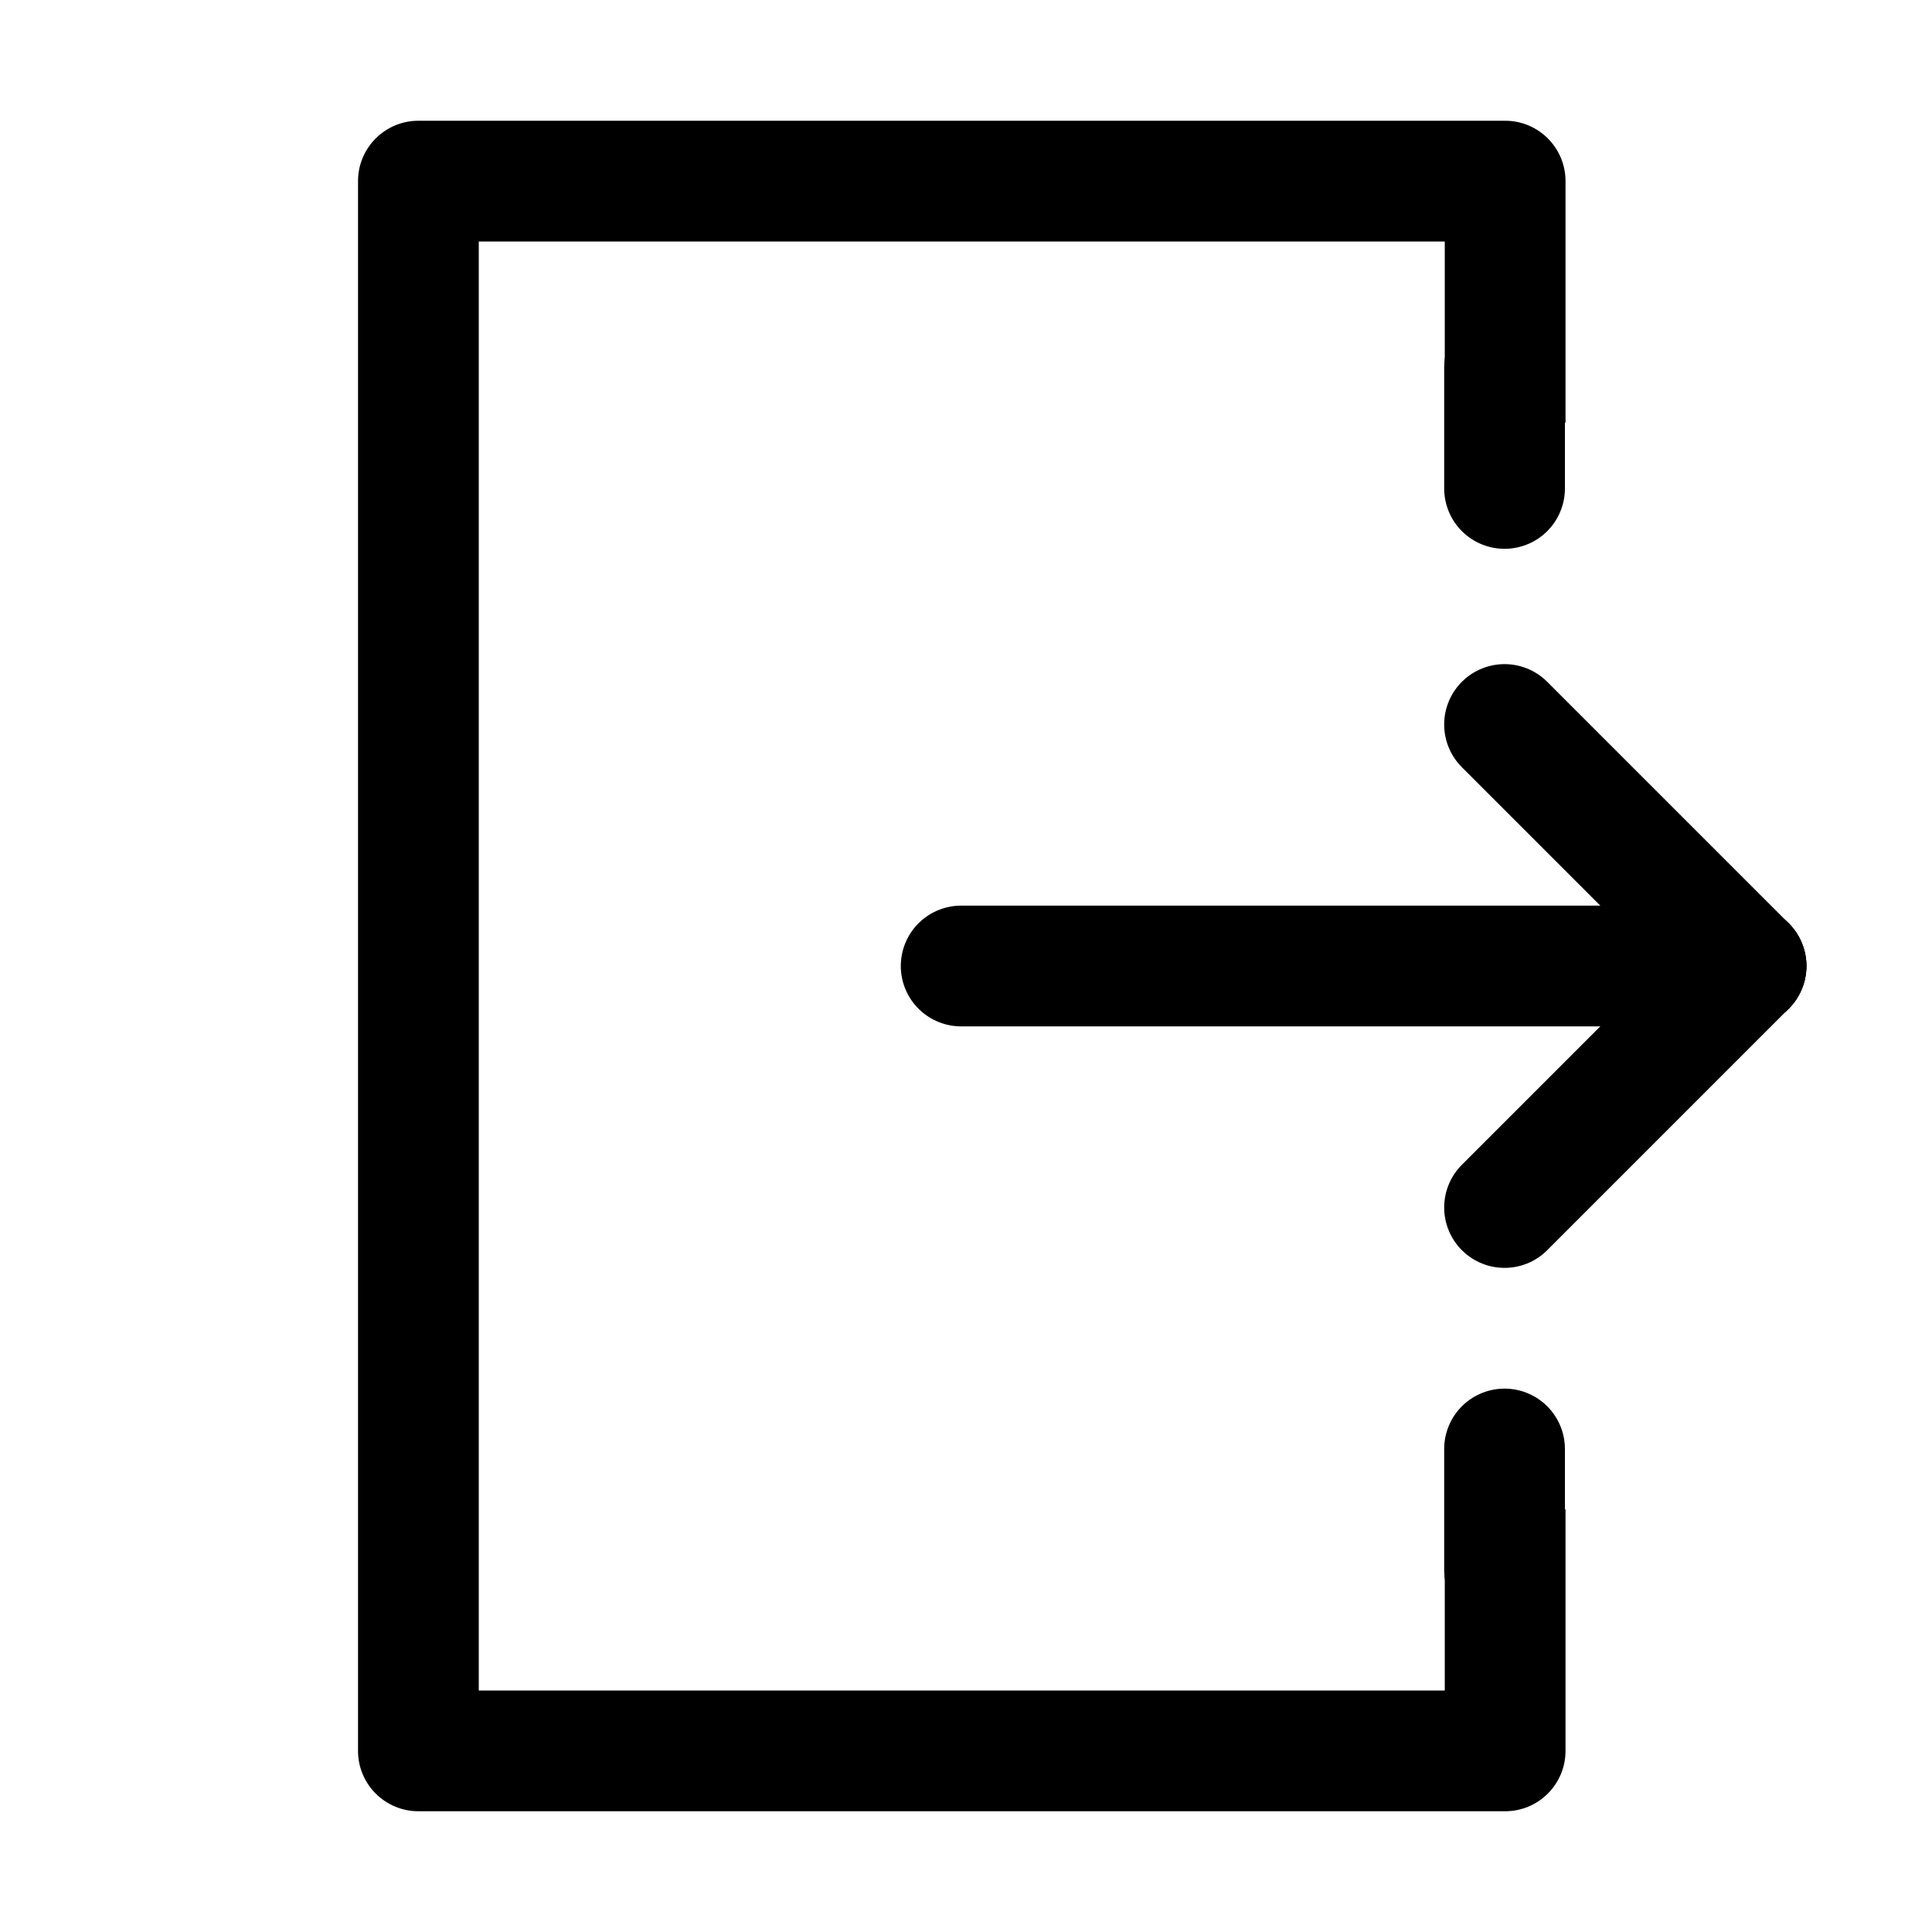
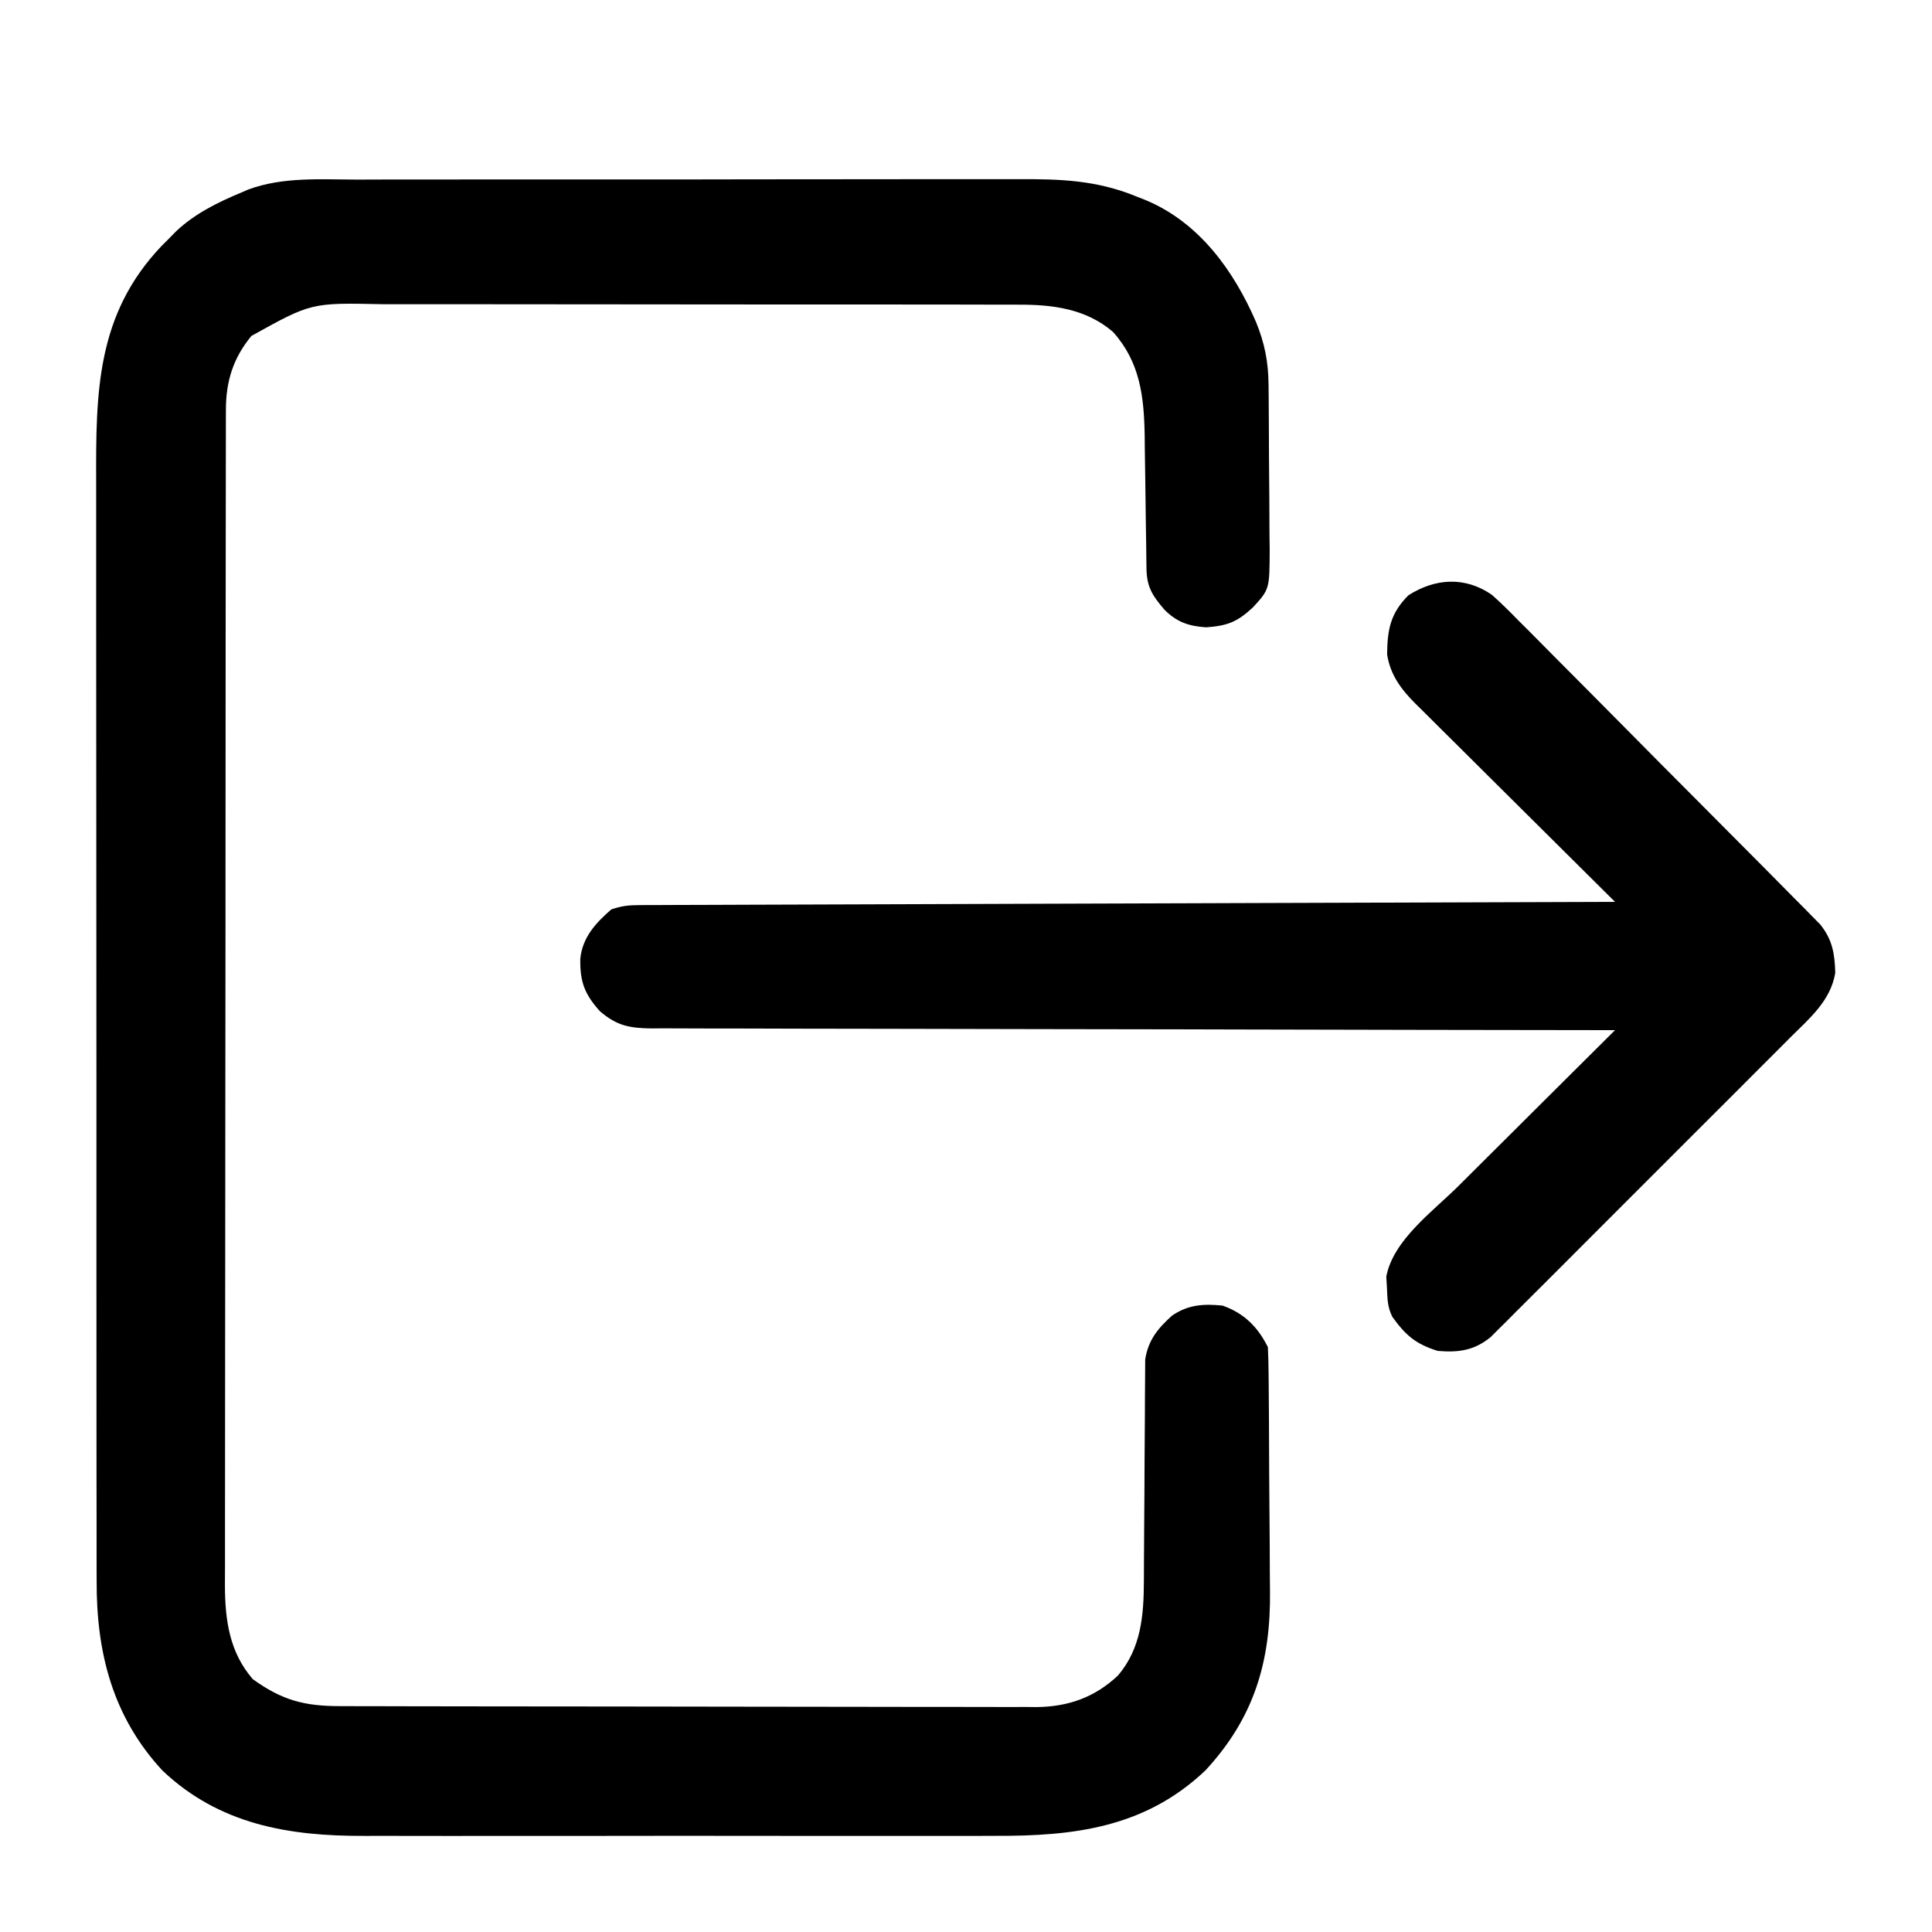
- <svg xmlns="http://www.w3.org/2000/svg" viewBox="0 0 32 32">
-   <defs>
-     <style>.cls-1{fill:none;stroke:#000;stroke-linecap:round;stroke-linejoin:round;stroke-width:2px;}</style>
-   </defs>
-   <g id="logout">
-     <line class="cls-1" x1="15.92" x2="28.92" y1="16" y2="16" />
-     <path d="M23.93,25v3h-16V4h16V7h2V3a1,1,0,0,0-1-1h-18a1,1,0,0,0-1,1V29a1,1,0,0,0,1,1h18a1,1,0,0,0,1-1V25Z" />
-     <line class="cls-1" x1="28.92" x2="24.92" y1="16" y2="20" />
-     <line class="cls-1" x1="28.92" x2="24.92" y1="16" y2="12" />
-     <line class="cls-1" x1="24.92" x2="24.92" y1="8.09" y2="6.09" />
-     <line class="cls-1" x1="24.92" x2="24.92" y1="26" y2="24" />
-   </g>
+ <svg xmlns="http://www.w3.org/2000/svg" version="1.1" width="512" height="512">
+   <path d="M0 0 C2.089 -0.006 4.177 -0.013 6.266 -0.021 C11.919 -0.039 17.572 -0.038 23.225 -0.032 C27.954 -0.029 32.683 -0.035 37.412 -0.041 C48.574 -0.055 59.736 -0.053 70.897 -0.042 C82.39 -0.031 93.882 -0.045 105.375 -0.071 C115.262 -0.094 125.15 -0.1 135.037 -0.094 C140.933 -0.091 146.829 -0.093 152.726 -0.111 C158.274 -0.126 163.821 -0.122 169.369 -0.103 C171.397 -0.1 173.425 -0.103 175.453 -0.113 C186.52 -0.166 196.045 0.178 206.427 4.404 C207.326 4.761 208.225 5.119 209.152 5.487 C223.27 11.407 232.427 24.183 238.302 37.779 C240.574 43.363 241.545 48.265 241.604 54.292 C241.616 55.454 241.629 56.615 241.642 57.812 C241.653 59.681 241.653 59.681 241.665 61.588 C241.673 62.876 241.681 64.164 241.689 65.491 C241.704 68.214 241.714 70.937 241.722 73.659 C241.733 77.137 241.767 80.615 241.807 84.092 C241.839 87.424 241.844 90.756 241.852 94.088 C241.87 95.332 241.887 96.575 241.905 97.857 C241.878 108.57 241.878 108.57 237.427 113.404 C233.213 117.302 230.652 118.239 225.052 118.654 C220.44 118.336 217.281 117.279 213.977 113.939 C210.72 110.122 209.31 107.87 209.253 102.929 C209.239 102.001 209.226 101.072 209.212 100.116 C209.196 98.603 209.196 98.603 209.18 97.06 C209.147 94.925 209.114 92.789 209.081 90.654 C209.034 87.288 208.989 83.922 208.95 80.556 C208.91 77.308 208.858 74.059 208.805 70.81 C208.793 69.322 208.793 69.322 208.78 67.804 C208.599 57.424 207.536 48.381 200.427 40.404 C193.222 34.186 184.326 33.095 175.098 33.143 C174.311 33.14 173.523 33.136 172.712 33.132 C170.101 33.122 167.49 33.125 164.878 33.129 C162.995 33.125 161.112 33.12 159.228 33.114 C154.131 33.101 149.034 33.1 143.937 33.102 C139.673 33.104 135.409 33.099 131.144 33.094 C121.079 33.083 111.014 33.082 100.948 33.088 C90.586 33.094 80.223 33.082 69.86 33.061 C60.944 33.043 52.029 33.037 43.113 33.04 C37.796 33.042 32.48 33.04 27.163 33.026 C22.16 33.013 17.157 33.015 12.155 33.028 C10.326 33.03 8.498 33.028 6.669 33.02 C-12.088 32.621 -12.088 32.621 -27.952 41.435 C-32.789 47.31 -34.695 53.451 -34.705 60.978 C-34.711 62.69 -34.711 62.69 -34.717 64.437 C-34.716 65.692 -34.715 66.946 -34.714 68.239 C-34.717 69.585 -34.72 70.93 -34.723 72.276 C-34.731 75.978 -34.733 79.68 -34.734 83.382 C-34.735 87.373 -34.743 91.364 -34.75 95.356 C-34.763 104.085 -34.769 112.815 -34.774 121.544 C-34.776 126.995 -34.781 132.446 -34.785 137.897 C-34.797 152.989 -34.808 168.081 -34.811 183.173 C-34.811 184.139 -34.811 185.105 -34.812 186.1 C-34.812 187.068 -34.812 188.037 -34.812 189.034 C-34.813 190.997 -34.813 192.959 -34.814 194.921 C-34.814 196.381 -34.814 196.381 -34.814 197.87 C-34.818 213.639 -34.836 229.408 -34.859 245.177 C-34.883 261.366 -34.895 277.556 -34.896 293.746 C-34.897 302.836 -34.903 311.926 -34.921 321.016 C-34.937 328.757 -34.942 336.497 -34.934 344.238 C-34.93 348.187 -34.931 352.135 -34.945 356.083 C-34.957 359.701 -34.956 363.319 -34.944 366.937 C-34.941 368.859 -34.953 370.781 -34.965 372.702 C-34.913 381.851 -33.754 390.272 -27.573 397.404 C-19.869 402.967 -13.91 404.555 -4.478 404.544 C-3.667 404.547 -2.857 404.55 -2.022 404.553 C0.692 404.562 3.405 404.564 6.119 404.565 C8.066 404.57 10.012 404.575 11.959 404.58 C17.246 404.593 22.534 404.6 27.821 404.604 C31.126 404.607 34.43 404.611 37.735 404.616 C48.078 404.629 58.42 404.639 68.763 404.643 C80.696 404.647 92.628 404.665 104.561 404.694 C113.789 404.716 123.017 404.726 132.246 404.727 C137.755 404.728 143.264 404.734 148.774 404.752 C153.958 404.768 159.142 404.77 164.326 404.762 C166.225 404.761 168.124 404.765 170.023 404.775 C172.623 404.788 175.223 404.782 177.823 404.772 C178.94 404.784 178.94 404.784 180.08 404.796 C188.513 404.717 195.553 402.231 201.7 396.427 C207.837 389.235 208.542 380.513 208.568 371.371 C208.572 370.706 208.575 370.042 208.579 369.357 C208.586 367.928 208.592 366.498 208.595 365.069 C208.602 362.802 208.618 360.536 208.637 358.27 C208.689 351.831 208.737 345.392 208.752 338.952 C208.763 335.002 208.792 331.052 208.834 327.101 C208.846 325.602 208.851 324.102 208.849 322.603 C208.847 320.504 208.869 318.407 208.896 316.308 C208.902 315.117 208.908 313.925 208.914 312.698 C209.709 307.585 212.212 304.5 215.989 301.092 C220.249 298.142 224.382 297.886 229.427 298.404 C235.102 300.407 238.733 304.018 241.427 309.404 C241.545 311.888 241.605 314.344 241.619 316.829 C241.628 317.595 241.636 318.361 241.644 319.151 C241.669 321.697 241.686 324.244 241.7 326.791 C241.705 327.664 241.711 328.537 241.716 329.436 C241.743 334.07 241.762 338.704 241.777 343.338 C241.79 347.151 241.818 350.963 241.859 354.775 C241.908 359.394 241.933 364.013 241.94 368.632 C241.946 370.381 241.962 372.13 241.986 373.878 C242.229 392.542 237.884 407.547 224.864 421.592 C208.889 436.747 190.08 439.019 169.046 438.922 C167.05 438.927 165.053 438.934 163.057 438.943 C157.683 438.961 152.31 438.954 146.936 438.941 C141.283 438.931 135.63 438.941 129.978 438.947 C120.49 438.954 111.001 438.945 101.513 438.926 C90.579 438.904 79.646 438.911 68.712 438.933 C59.286 438.951 49.859 438.954 40.433 438.943 C34.82 438.937 29.207 438.936 23.594 438.949 C18.315 438.961 13.035 438.953 7.756 438.93 C5.831 438.924 3.906 438.926 1.98 438.935 C-17.986 439.018 -36.512 435.912 -51.581 421.56 C-64.742 407.315 -69.053 390.304 -68.961 371.306 C-68.965 369.933 -68.971 368.56 -68.977 367.186 C-68.992 363.45 -68.988 359.713 -68.98 355.977 C-68.976 351.932 -68.988 347.888 -68.998 343.844 C-69.015 335.935 -69.016 328.025 -69.011 320.116 C-69.007 313.683 -69.009 307.25 -69.014 300.817 C-69.015 299.899 -69.015 298.981 -69.016 298.036 C-69.018 296.171 -69.019 294.306 -69.021 292.441 C-69.034 274.976 -69.029 257.511 -69.018 240.046 C-69.008 224.095 -69.021 208.145 -69.045 192.194 C-69.069 175.785 -69.078 159.377 -69.072 142.969 C-69.068 133.769 -69.071 124.569 -69.088 115.369 C-69.103 107.536 -69.103 99.704 -69.086 91.872 C-69.078 87.882 -69.075 83.892 -69.091 79.902 C-69.175 56.281 -68.995 35.716 -51.784 17.619 C-51.055 16.888 -50.325 16.157 -49.573 15.404 C-49.009 14.828 -48.444 14.252 -47.863 13.658 C-42.886 8.985 -36.837 6.007 -30.573 3.404 C-29.982 3.147 -29.391 2.89 -28.782 2.626 C-19.544 -0.77 -9.692 -0.024 0 0 Z " fill="#000000" transform="translate(94.57349,47.59595)" />
+   <path d="M0 0 C2.475 2.201 4.793 4.498 7.101 6.875 C8.43 8.195 8.43 8.195 9.786 9.541 C12.195 11.942 14.585 14.36 16.968 16.787 C19.472 19.33 21.997 21.851 24.52 24.376 C28.75 28.613 32.964 32.866 37.168 37.129 C42.025 42.053 46.9 46.958 51.787 51.853 C57 57.073 62.201 62.306 67.398 67.543 C68.893 69.048 70.389 70.551 71.886 72.053 C74.674 74.854 77.449 77.668 80.223 80.484 C81.051 81.314 81.879 82.144 82.732 82.999 C83.486 83.768 84.24 84.538 85.016 85.331 C85.673 85.995 86.329 86.659 87.005 87.343 C90.252 91.365 90.871 95.103 91.008 100.213 C89.766 107.598 84.185 112.259 79.121 117.285 C78.251 118.16 77.381 119.036 76.484 119.938 C74.106 122.327 71.72 124.71 69.331 127.09 C66.828 129.585 64.332 132.088 61.835 134.59 C57.642 138.788 53.443 142.98 49.241 147.168 C44.386 152.007 39.541 156.857 34.703 161.712 C30.543 165.885 26.377 170.053 22.206 174.216 C19.717 176.7 17.23 179.186 14.749 181.678 C11.983 184.454 9.205 187.217 6.426 189.98 C5.607 190.805 4.788 191.63 3.945 192.48 C3.185 193.231 2.425 193.983 1.642 194.757 C0.987 195.411 0.332 196.065 -0.343 196.739 C-4.708 200.285 -8.837 200.849 -14.356 200.374 C-20.23 198.551 -22.859 196.207 -26.356 191.374 C-27.663 188.758 -27.671 186.671 -27.793 183.749 C-27.854 182.746 -27.914 181.743 -27.977 180.709 C-26.178 171.049 -15.7 163.46 -8.957 156.78 C-7.755 155.581 -6.553 154.382 -5.351 153.182 C-2.209 150.048 0.939 146.919 4.089 143.792 C7.31 140.591 10.526 137.384 13.742 134.178 C20.037 127.904 26.339 121.637 32.644 115.374 C32.09 115.373 31.536 115.372 30.965 115.372 C-1.878 115.336 -34.72 115.279 -67.563 115.196 C-71.506 115.186 -75.449 115.176 -79.392 115.166 C-80.177 115.164 -80.962 115.162 -81.77 115.16 C-94.483 115.129 -107.195 115.112 -119.908 115.1 C-132.95 115.088 -145.993 115.06 -159.035 115.019 C-167.084 114.994 -175.133 114.98 -183.182 114.982 C-189.353 114.982 -195.523 114.961 -201.693 114.932 C-204.226 114.924 -206.758 114.922 -209.291 114.928 C-212.744 114.934 -216.196 114.917 -219.65 114.893 C-220.655 114.9 -221.661 114.908 -222.698 114.916 C-228.432 114.845 -231.835 114.259 -236.356 110.374 C-240.439 105.849 -241.672 102.583 -241.57 96.428 C-240.975 90.736 -237.505 87.005 -233.356 83.374 C-230.532 82.432 -228.802 82.245 -225.879 82.235 C-224.496 82.227 -224.496 82.227 -223.085 82.218 C-221.563 82.217 -221.563 82.217 -220.01 82.215 C-218.934 82.21 -217.857 82.205 -216.748 82.2 C-213.123 82.185 -209.498 82.177 -205.872 82.168 C-203.281 82.159 -200.689 82.149 -198.098 82.138 C-192.509 82.116 -186.921 82.098 -181.332 82.083 C-173.252 82.06 -165.171 82.032 -157.091 82.002 C-143.982 81.955 -130.873 81.911 -117.764 81.871 C-105.028 81.832 -92.292 81.79 -79.557 81.746 C-78.772 81.743 -77.987 81.74 -77.178 81.738 C-73.241 81.724 -69.304 81.71 -65.367 81.696 C-32.697 81.582 -0.026 81.476 32.644 81.374 C31.937 80.673 31.23 79.972 30.501 79.25 C23.827 72.637 17.162 66.017 10.504 59.389 C7.081 55.982 3.656 52.577 0.224 49.179 C-3.09 45.898 -6.396 42.61 -9.697 39.317 C-10.956 38.063 -12.218 36.812 -13.482 35.564 C-15.256 33.812 -17.02 32.051 -18.783 30.287 C-19.305 29.776 -19.827 29.264 -20.365 28.737 C-24.121 24.949 -26.922 21.164 -27.754 15.811 C-27.691 9.271 -26.905 4.922 -22.106 0.124 C-14.989 -4.405 -7.091 -4.896 0 0 Z " fill="#000000" transform="translate(395.3556,157.6265)" />
</svg>
